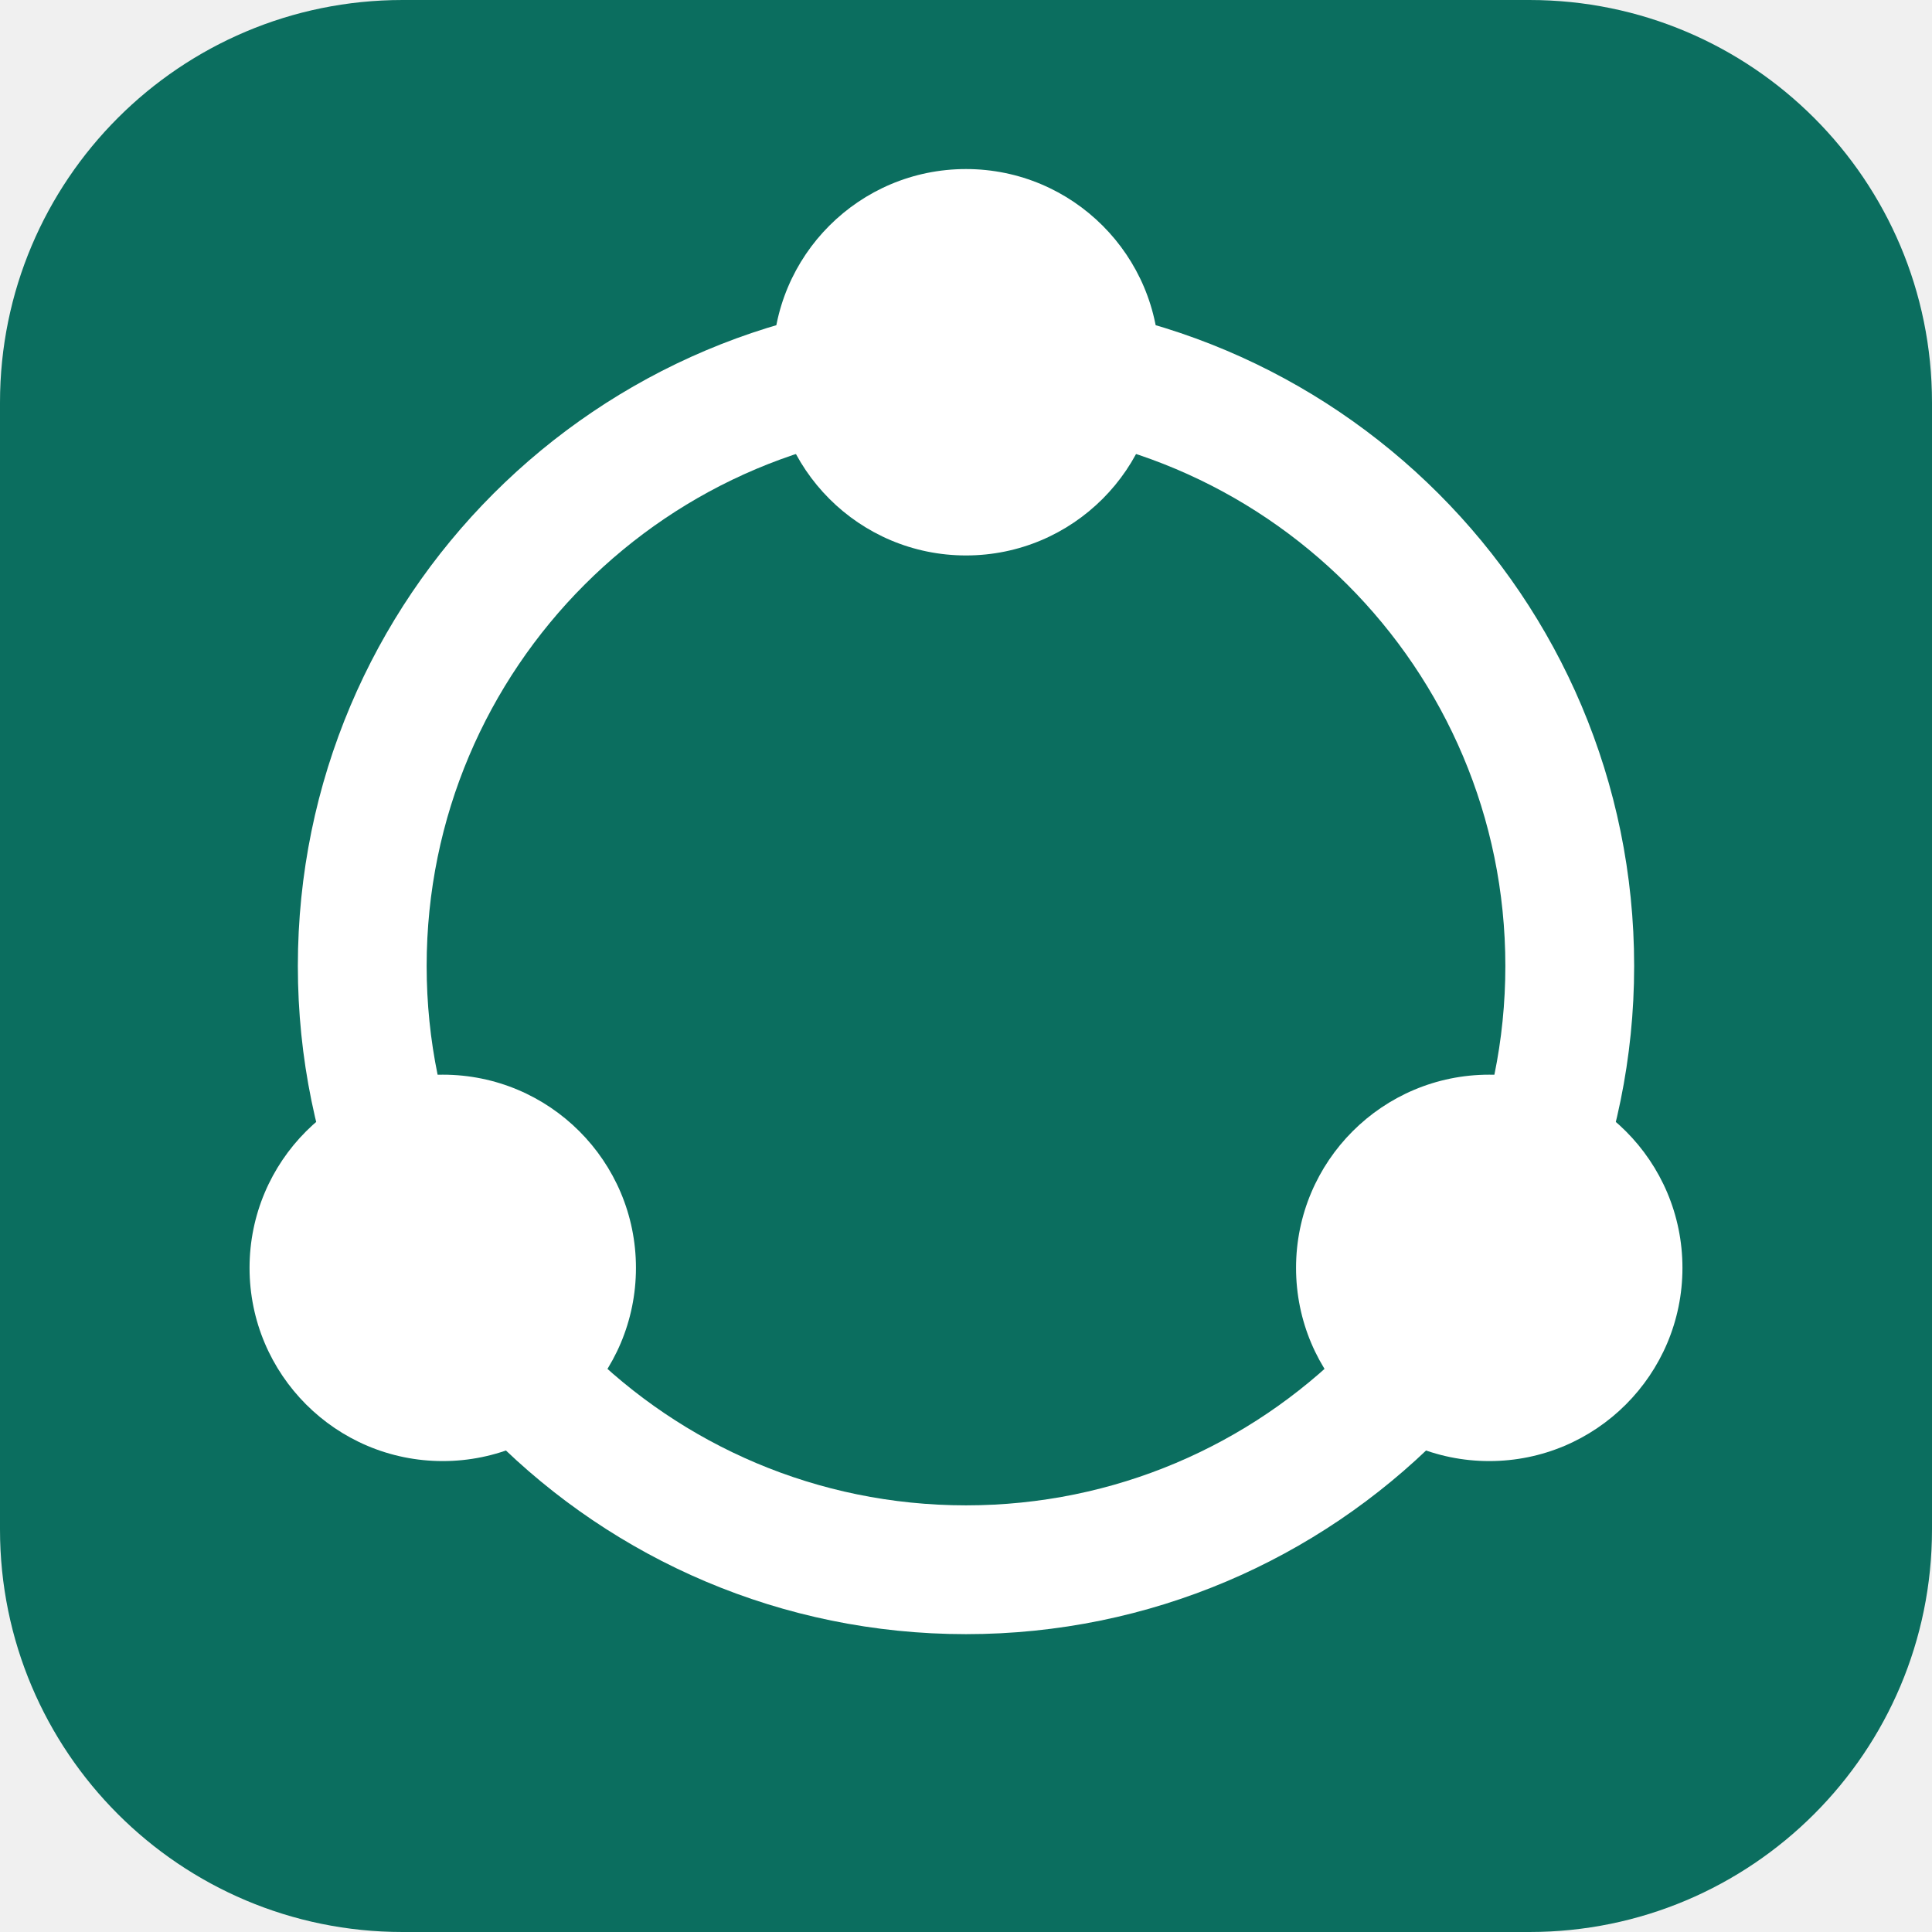
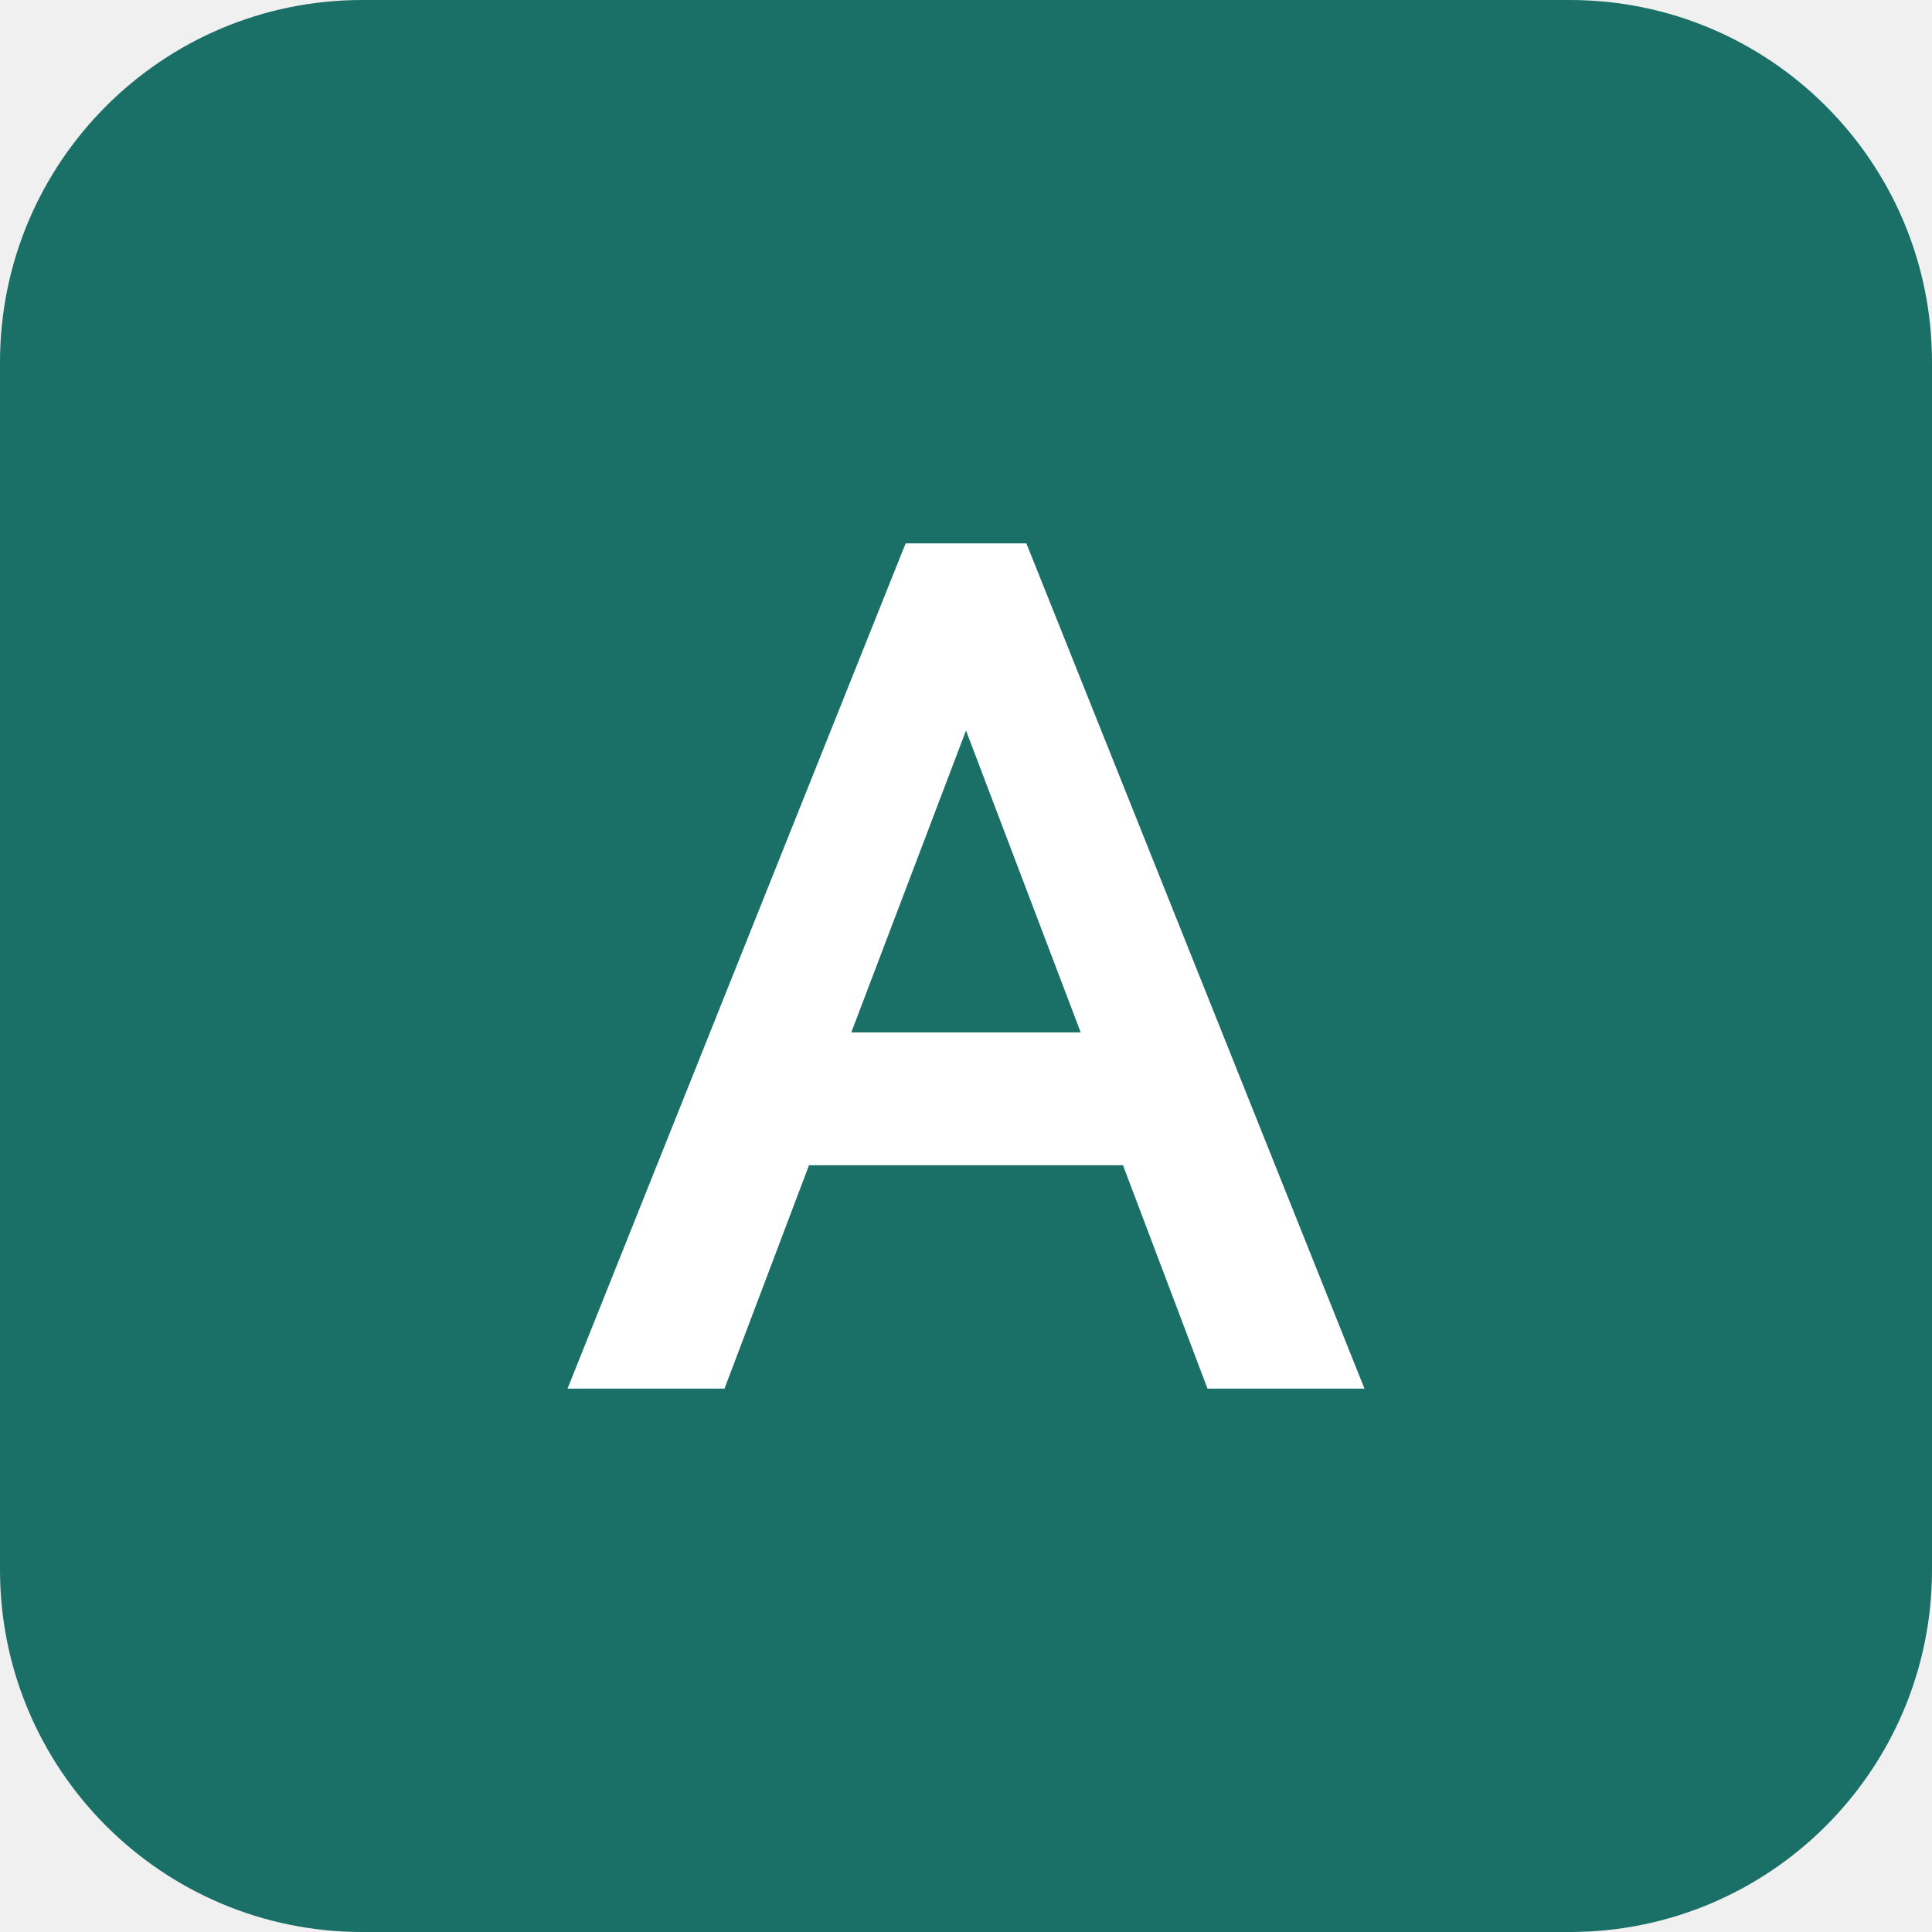
- <svg xmlns="http://www.w3.org/2000/svg" viewBox="0 0 24 24" width="32" height="32">
-   <rect width="24" height="24" rx="5" fill="#0B6E5F" />
-   <circle cx="12" cy="12" r="7.5" fill="none" stroke="#FFFFFF" stroke-width="1.6" />
-   <circle cx="12" cy="4.5" r="2.4" fill="#FFFFFF" />
-   <circle cx="5.5" cy="15.75" r="2.4" fill="#FFFFFF" />
-   <circle cx="18.5" cy="15.75" r="2.4" fill="#FFFFFF" />
+ <svg xmlns="http://www.w3.org/2000/svg" viewBox="0 0 32 32">
+   <rect width="32" height="32" rx="6" fill="#1a6f66" />
+   <path d="M9.4 23 15 9h2l5.6 14h-2.6l-1.4-3.7h-5.2L12 23H9.4Zm4.7-5.9h3.8L16 12.1l-1.9 5Z" fill="#ffffff" />
</svg>
